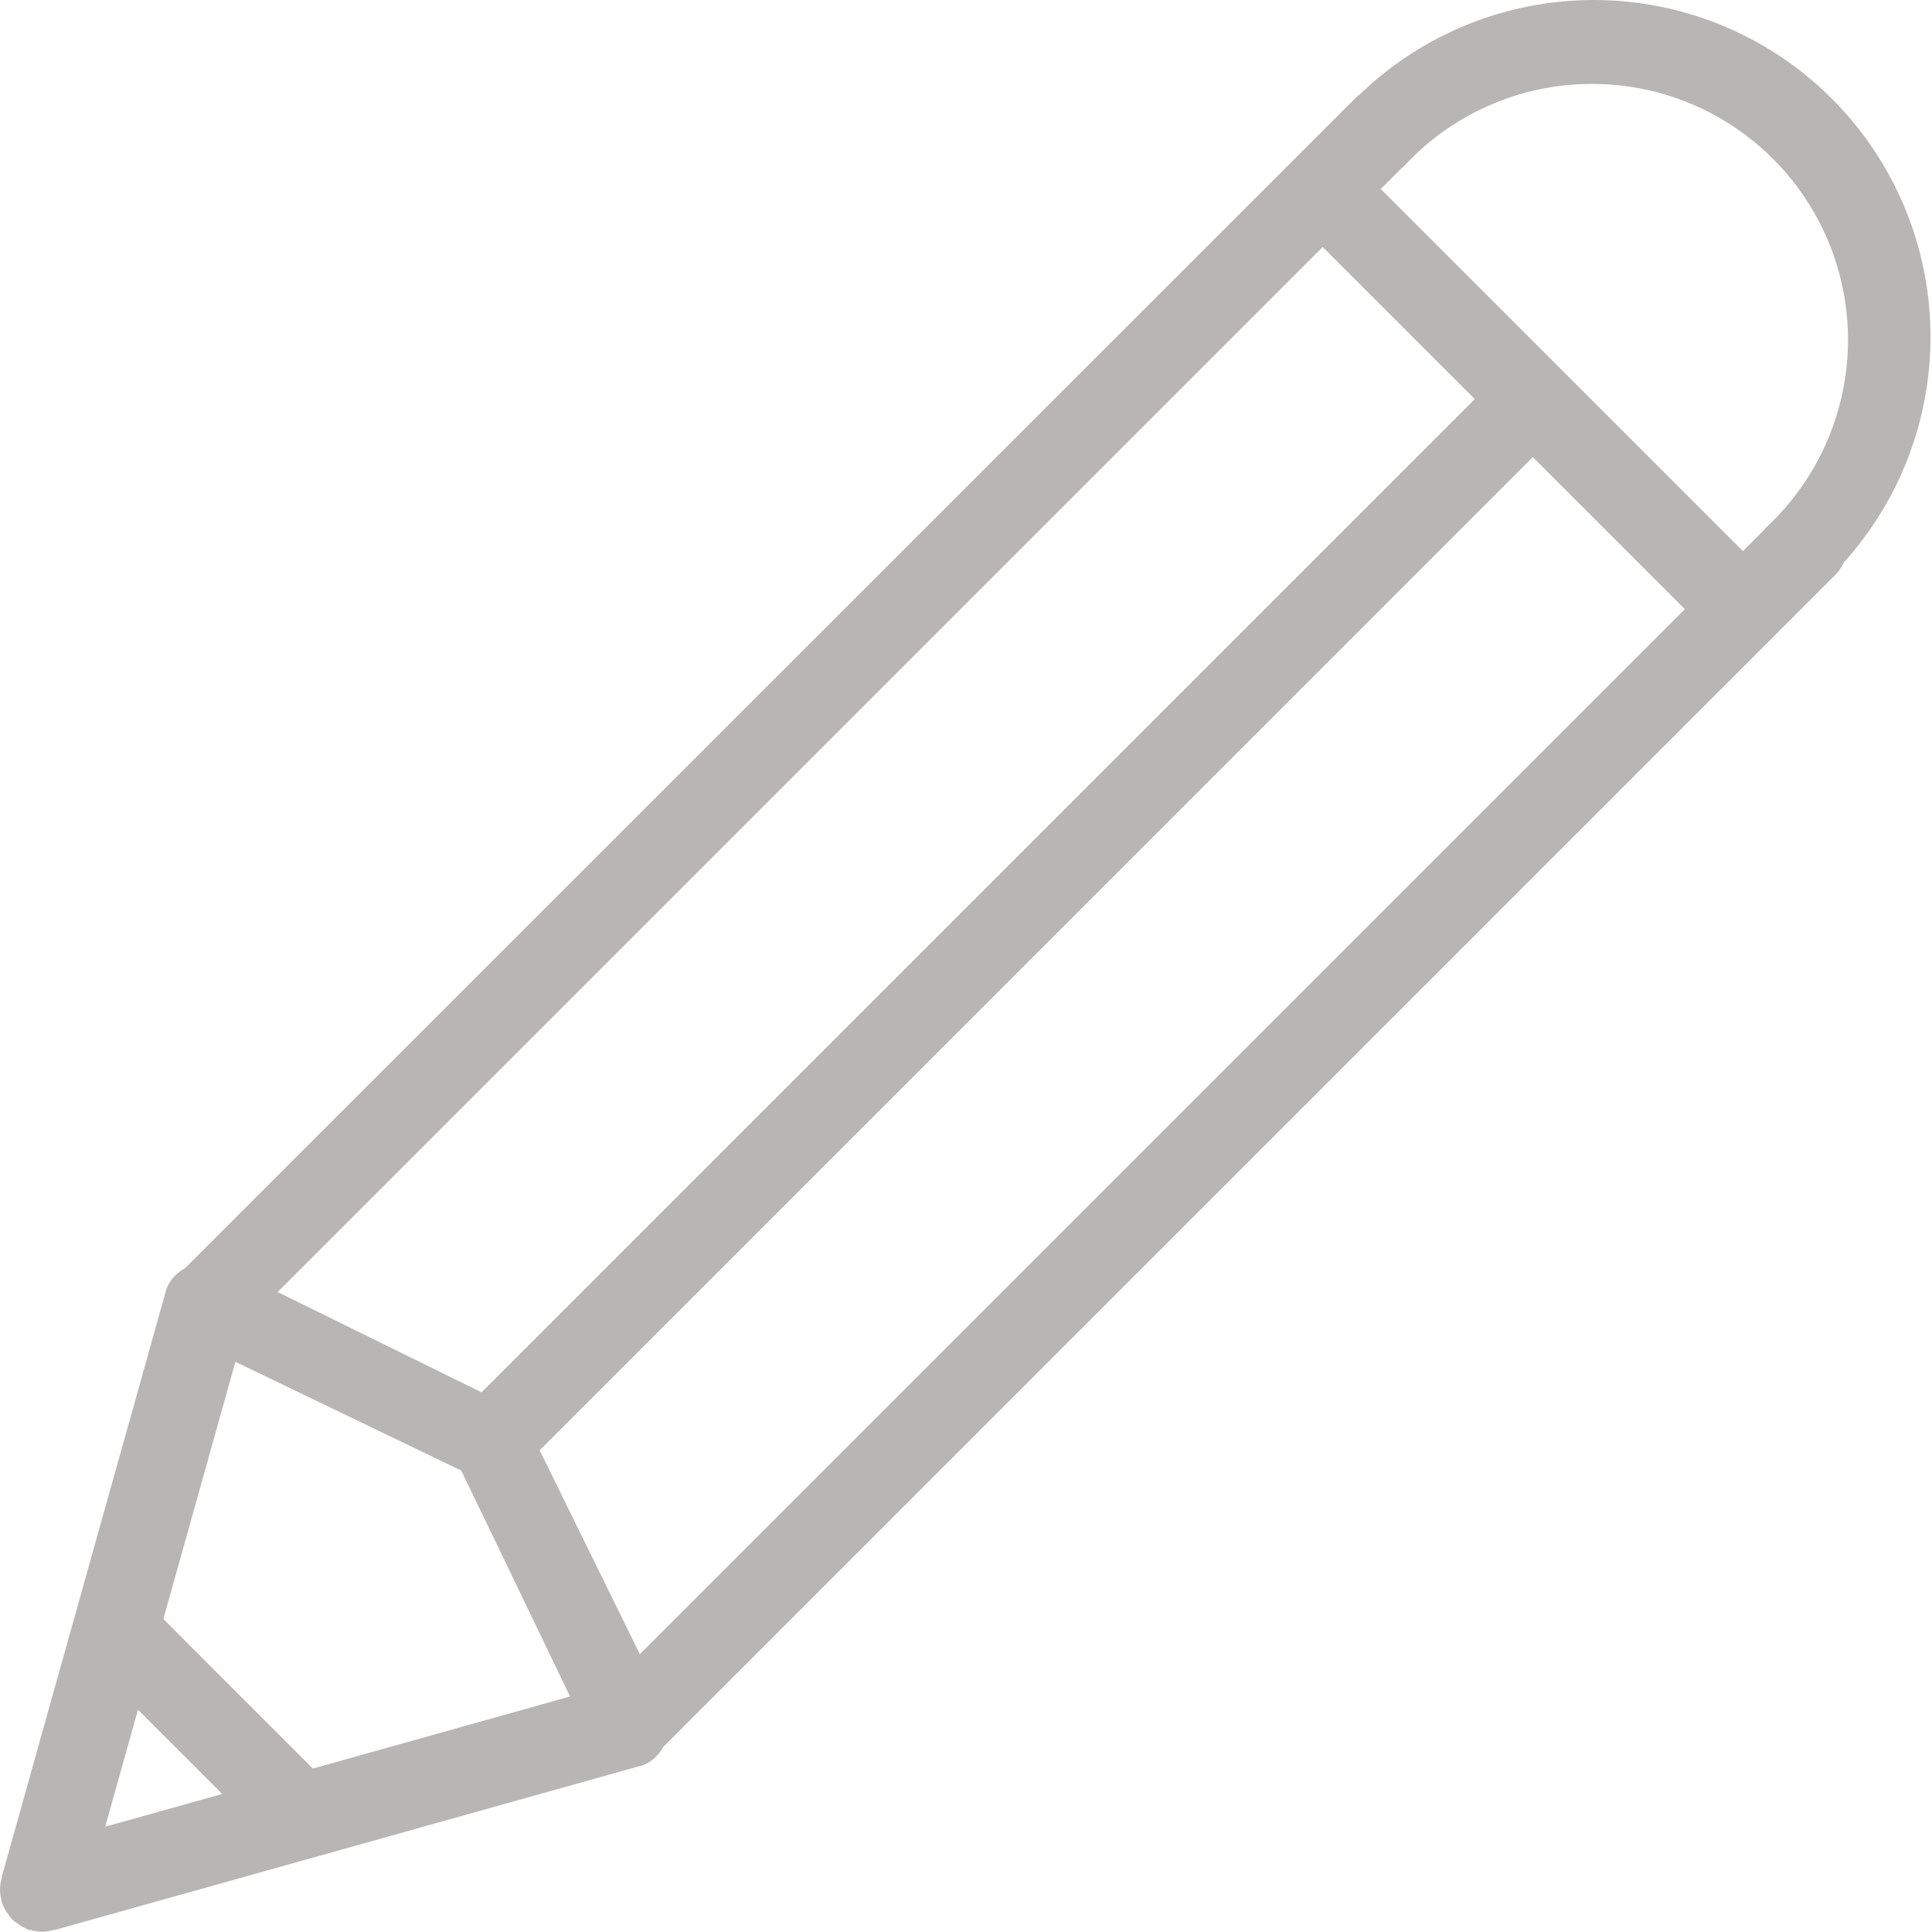
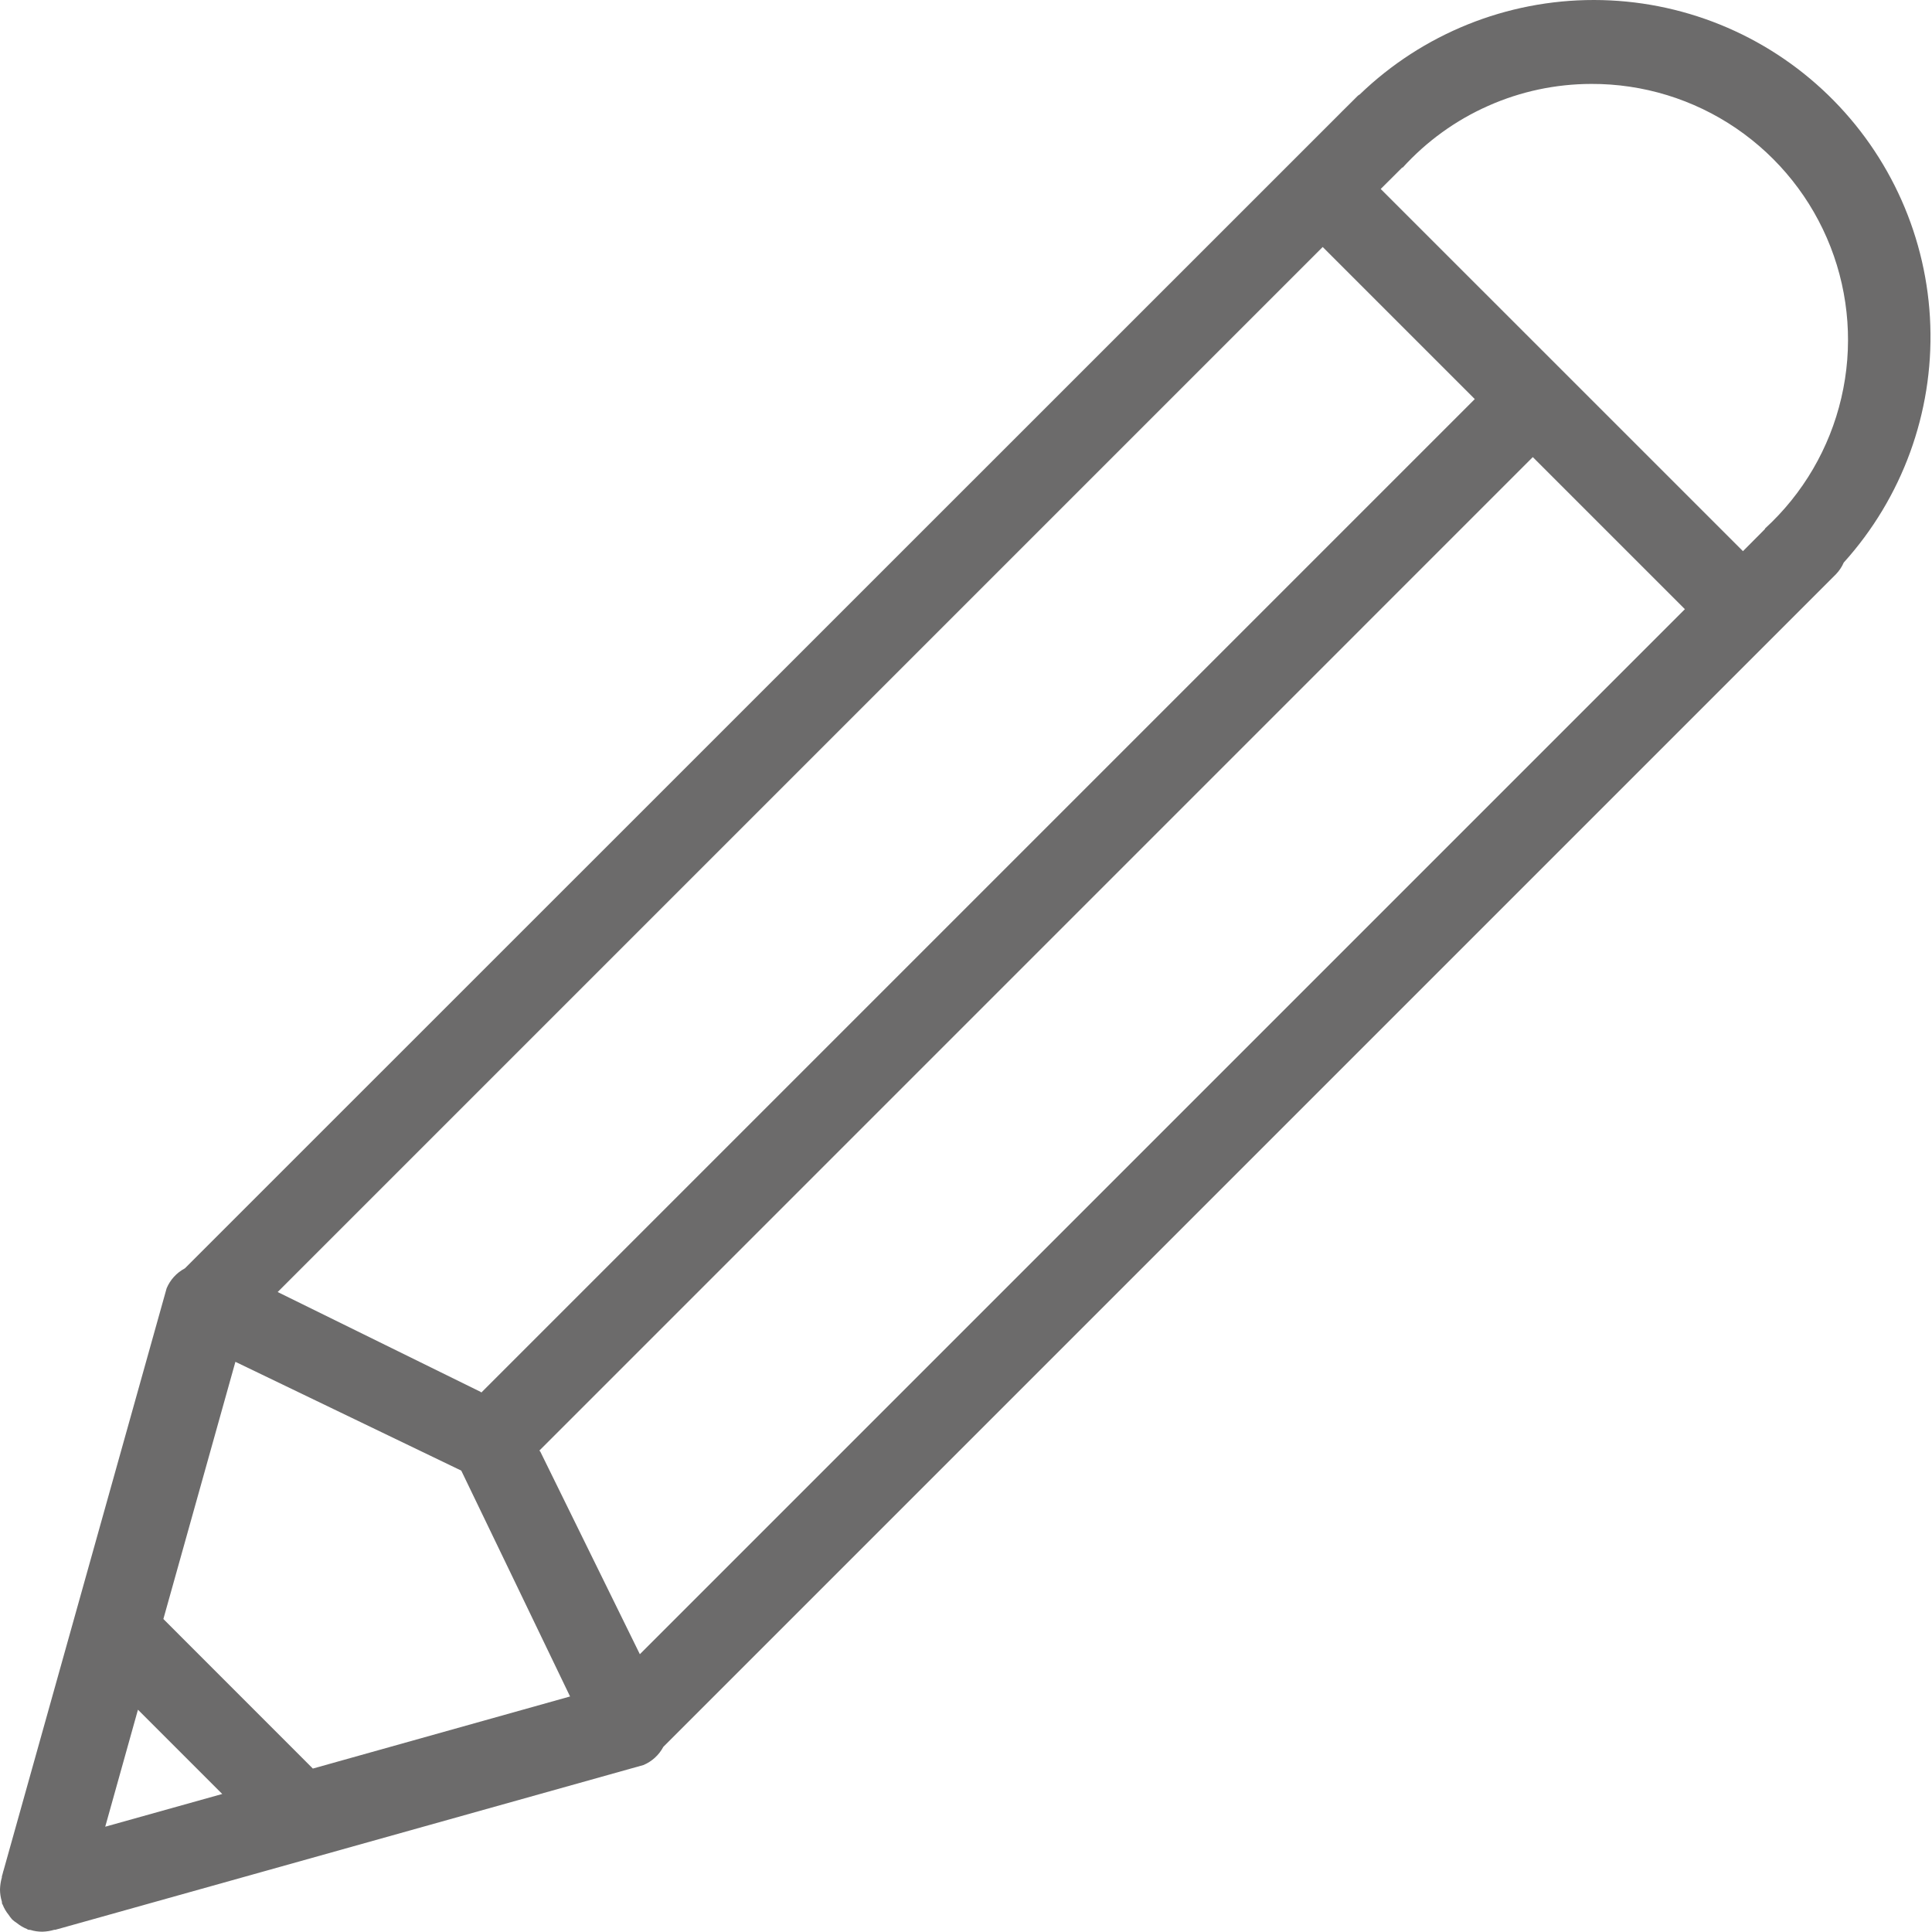
<svg xmlns="http://www.w3.org/2000/svg" width="32" height="32" viewBox="0 0 32 32" fill="none">
-   <path fill-rule="evenodd" clip-rule="evenodd" d="M30.538 9.318C30.507 9.389 30.464 9.454 30.41 9.51L10.987 28.933C10.915 29.069 10.798 29.176 10.656 29.235L1.015 31.936C0.993 31.943 0.972 31.949 0.949 31.954L0.917 31.963C0.911 31.963 0.905 31.963 0.9 31.963C0.835 31.983 0.768 31.993 0.701 31.995C0.634 31.995 0.568 31.986 0.505 31.966C0.49 31.962 0.477 31.966 0.462 31.96C0.448 31.954 0.453 31.953 0.448 31.951C0.387 31.927 0.331 31.893 0.281 31.853C0.253 31.835 0.226 31.815 0.202 31.793C0.18 31.768 0.16 31.742 0.142 31.714C0.101 31.664 0.068 31.607 0.044 31.547C0.041 31.542 0.038 31.538 0.035 31.532C0.03 31.519 0.035 31.505 0.029 31.49C0.01 31.427 1.53141e-05 31.361 0 31.294C0.002 31.227 0.012 31.16 0.031 31.095C0.031 31.089 0.031 31.084 0.031 31.079L0.041 31.045C0.049 31.024 0.05 31.001 0.059 30.98L2.76 21.338C2.819 21.197 2.926 21.08 3.062 21.008L22.191 1.884C22.219 1.852 22.251 1.826 22.28 1.795L22.489 1.587C22.499 1.576 22.512 1.573 22.523 1.563C23.565 0.559 24.955 -0.001 26.401 2.32607e-06C27.848 0.001 29.237 0.564 30.276 1.57C31.315 2.576 31.924 3.946 31.972 5.391C32.021 6.837 31.507 8.244 30.538 9.318ZM27.907 10.09L25.388 7.571L8.934 24.026C8.934 24.031 8.944 24.034 8.947 24.039L10.598 27.399L27.907 10.09ZM1.743 30.256L3.681 29.714L2.285 28.318L1.743 30.256ZM2.706 26.816L5.182 29.293L9.442 28.099C9.442 28.099 7.642 24.358 7.64 24.358L3.899 22.556L2.706 26.816ZM7.959 23.053C7.965 23.053 7.967 23.062 7.972 23.065L24.427 6.61L21.908 4.091L4.599 21.4L7.959 23.053ZM26.357 1.39C25.768 1.391 25.186 1.514 24.648 1.754C24.11 1.992 23.628 2.341 23.232 2.777L23.227 2.773L22.869 3.13L28.869 9.129L29.235 8.761L29.231 8.757C29.863 8.179 30.304 7.424 30.498 6.591C30.693 5.758 30.63 4.885 30.319 4.088C30.008 3.291 29.463 2.607 28.756 2.125C28.049 1.643 27.212 1.387 26.357 1.39Z" fill="#B8B5B5" />
+   <path fill-rule="evenodd" clip-rule="evenodd" d="M30.538 9.318C30.507 9.389 30.464 9.454 30.41 9.51L10.987 28.933C10.915 29.069 10.798 29.176 10.656 29.235L1.015 31.936C0.993 31.943 0.972 31.949 0.949 31.954L0.917 31.963C0.911 31.963 0.905 31.963 0.9 31.963C0.835 31.983 0.768 31.993 0.701 31.995C0.634 31.995 0.568 31.986 0.505 31.966C0.49 31.962 0.477 31.966 0.462 31.96C0.448 31.954 0.453 31.953 0.448 31.951C0.387 31.927 0.331 31.893 0.281 31.853C0.253 31.835 0.226 31.815 0.202 31.793C0.18 31.768 0.16 31.742 0.142 31.714C0.101 31.664 0.068 31.607 0.044 31.547C0.041 31.542 0.038 31.538 0.035 31.532C0.03 31.519 0.035 31.505 0.029 31.49C0.01 31.427 1.53141e-05 31.361 0 31.294C0.002 31.227 0.012 31.16 0.031 31.095C0.031 31.089 0.031 31.084 0.031 31.079L0.041 31.045C0.049 31.024 0.05 31.001 0.059 30.98L2.76 21.338C2.819 21.197 2.926 21.08 3.062 21.008L22.191 1.884C22.219 1.852 22.251 1.826 22.28 1.795L22.489 1.587C22.499 1.576 22.512 1.573 22.523 1.563C23.565 0.559 24.955 -0.001 26.401 2.32607e-06C27.848 0.001 29.237 0.564 30.276 1.57C31.315 2.576 31.924 3.946 31.972 5.391C32.021 6.837 31.507 8.244 30.538 9.318ZM27.907 10.09L25.388 7.571L8.934 24.026C8.934 24.031 8.944 24.034 8.947 24.039L10.598 27.399L27.907 10.09ZM1.743 30.256L3.681 29.714L2.285 28.318L1.743 30.256ZM2.706 26.816L5.182 29.293L9.442 28.099C9.442 28.099 7.642 24.358 7.64 24.358L3.899 22.556L2.706 26.816ZM7.959 23.053C7.965 23.053 7.967 23.062 7.972 23.065L24.427 6.61L21.908 4.091L4.599 21.4L7.959 23.053ZM26.357 1.39C25.768 1.391 25.186 1.514 24.648 1.754C24.11 1.992 23.628 2.341 23.232 2.777L23.227 2.773L22.869 3.13L28.869 9.129L29.235 8.761L29.231 8.757C29.863 8.179 30.304 7.424 30.498 6.591C30.693 5.758 30.63 4.885 30.319 4.088C30.008 3.291 29.463 2.607 28.756 2.125C28.049 1.643 27.212 1.387 26.357 1.39Z" fill="#6C6B6B" />
</svg>
